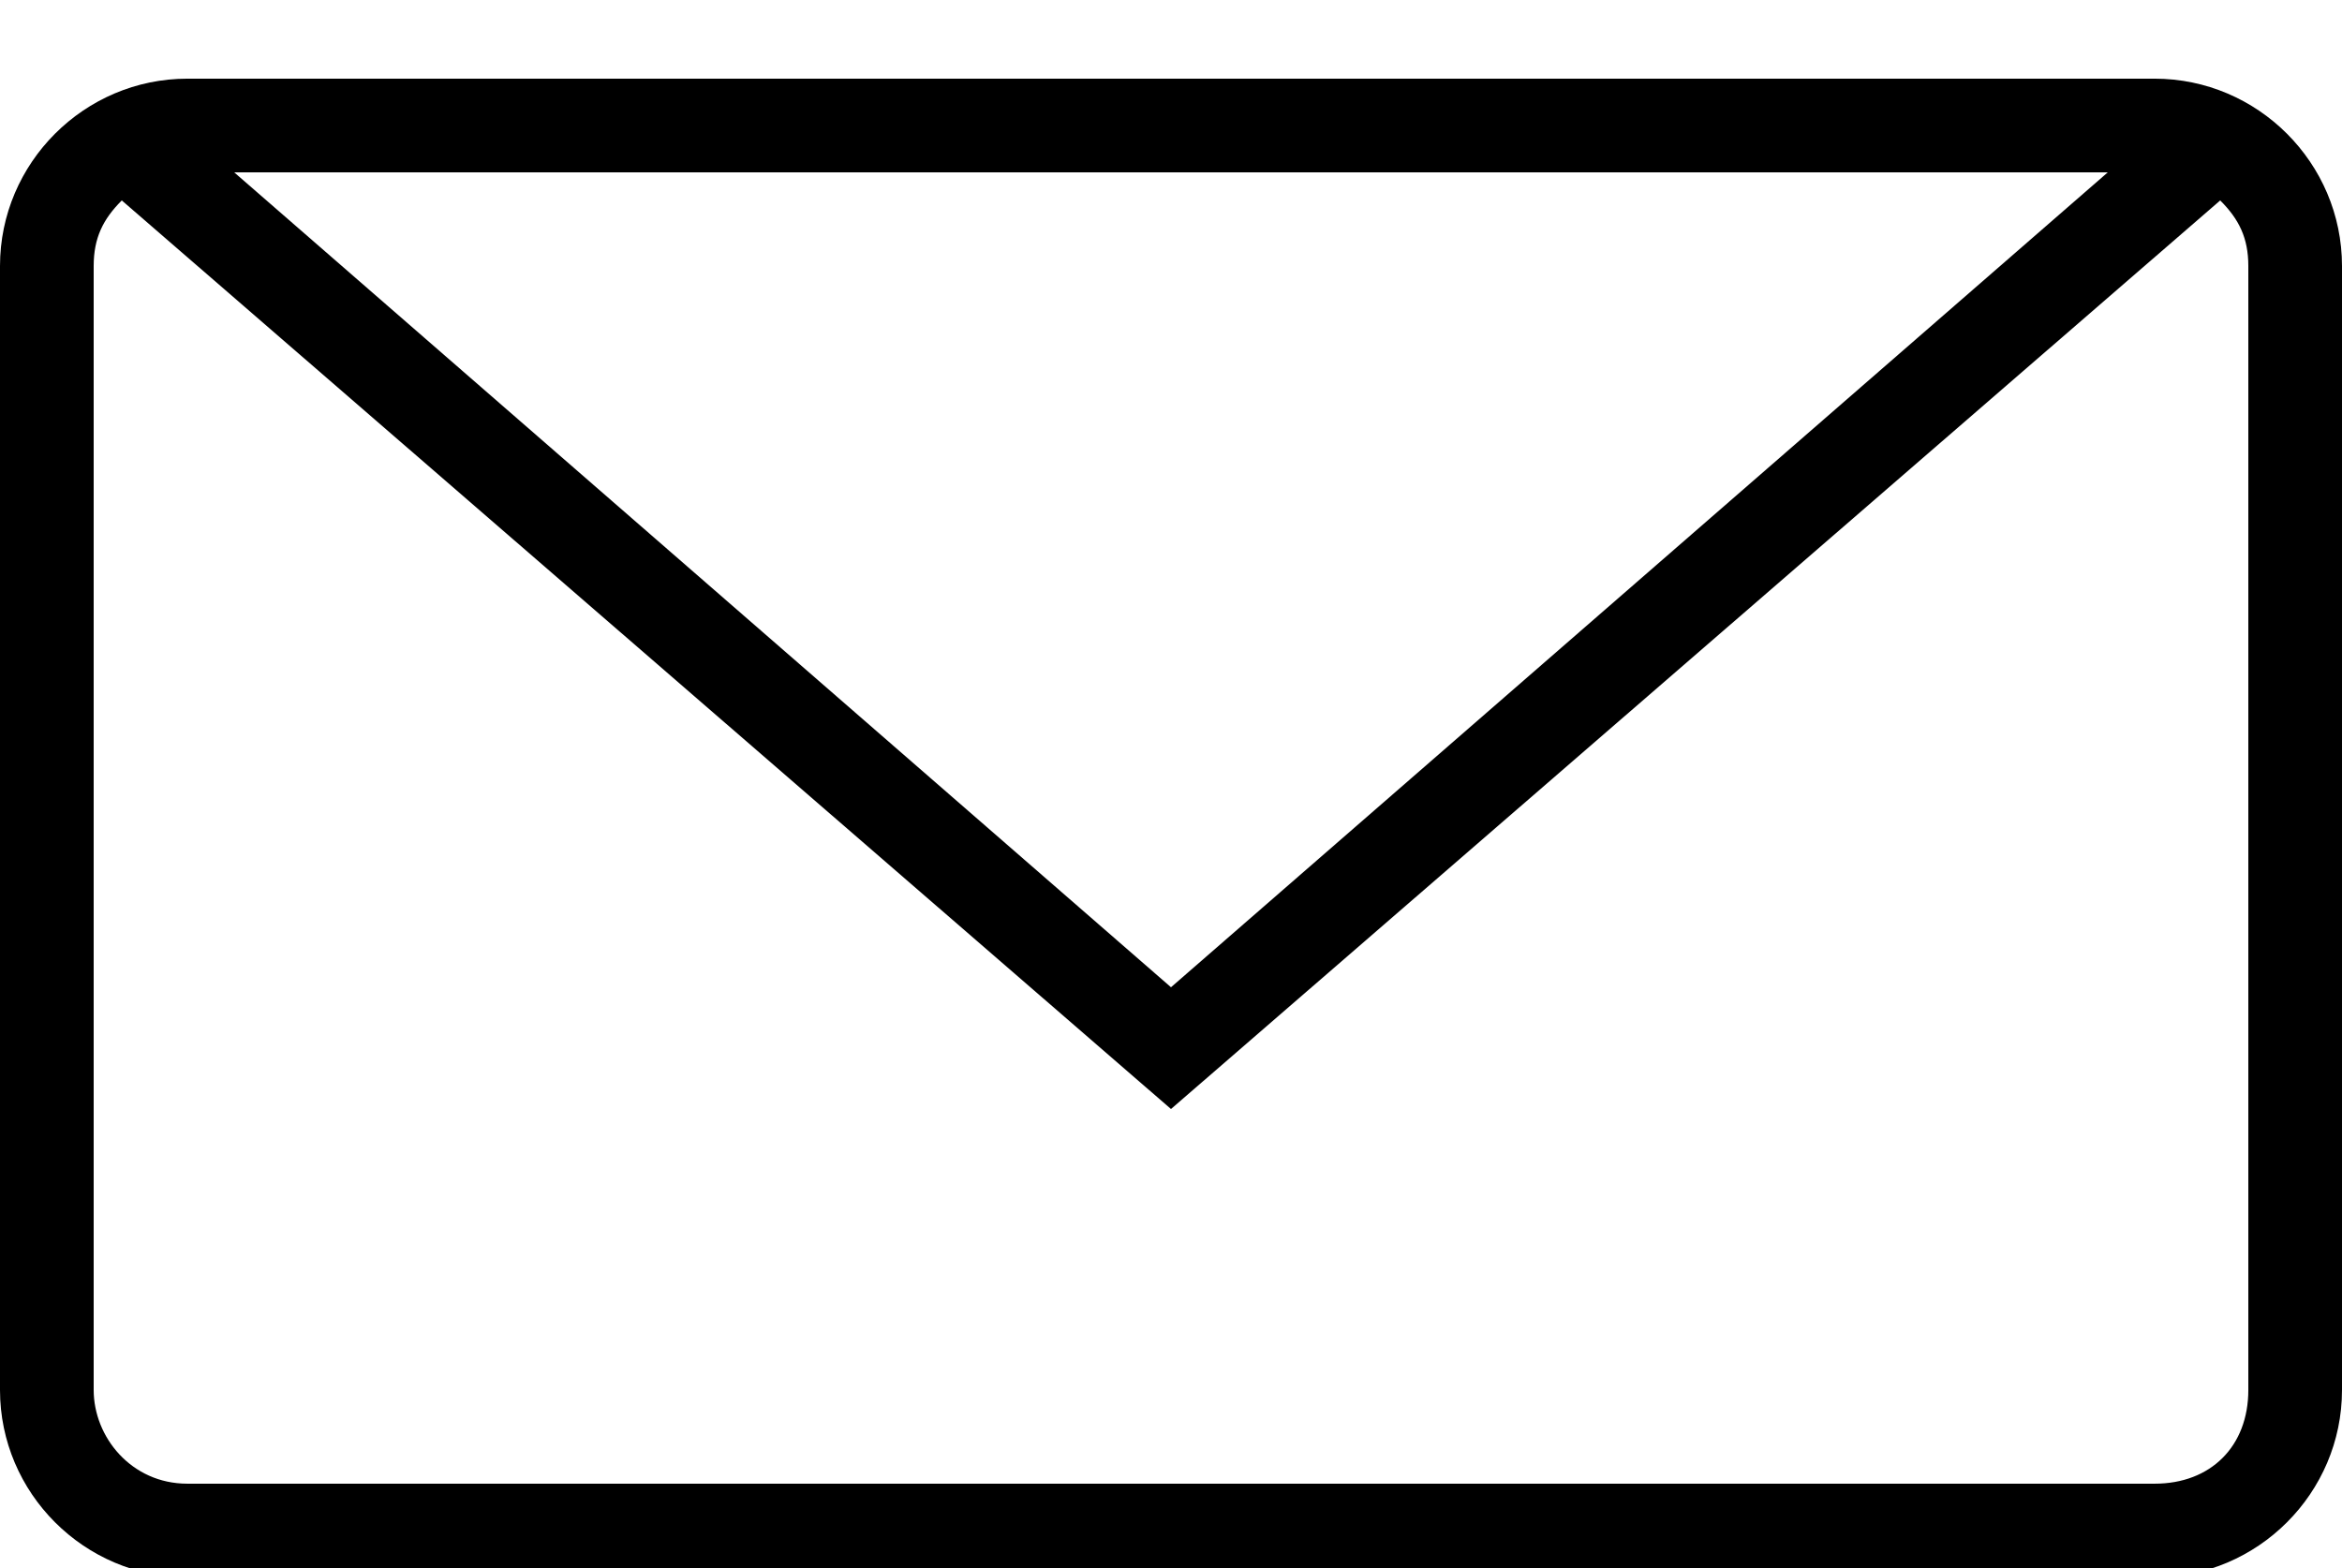
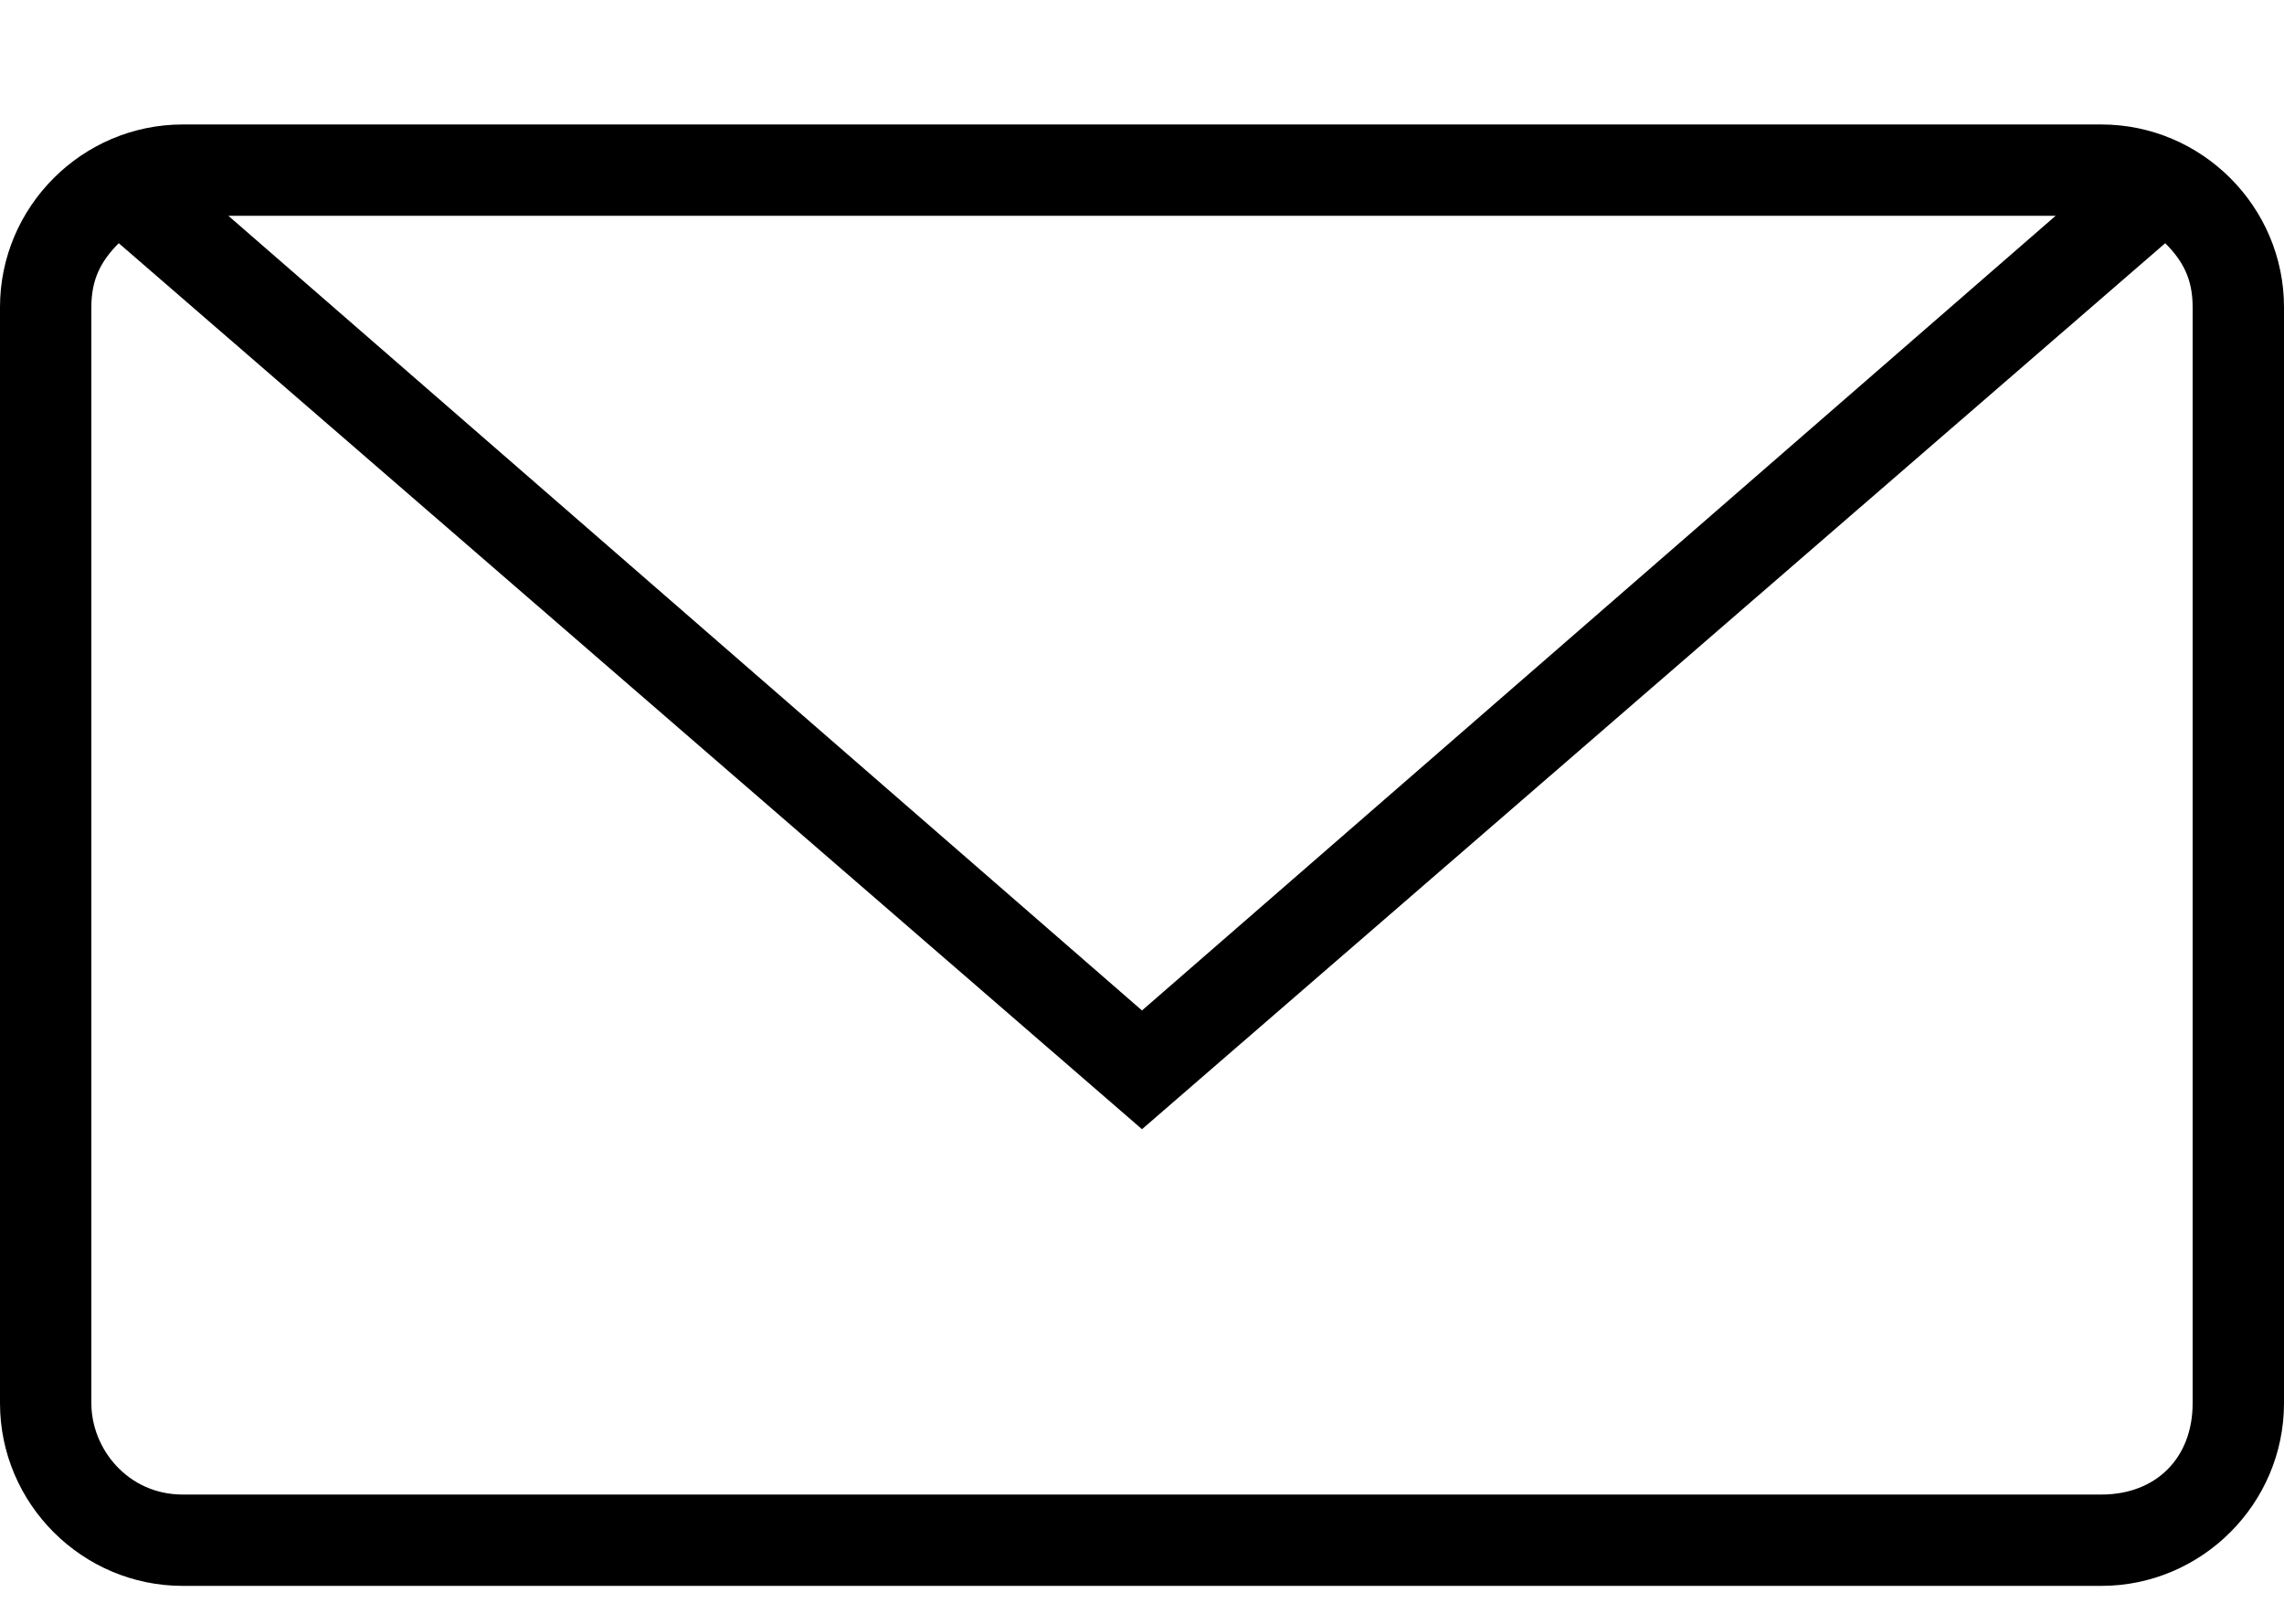
- <svg xmlns="http://www.w3.org/2000/svg" version="1.1" id="Capa_1" x="0px" y="000px" width="478.125px" height="320px" viewBox="0 70 478.125 320">
+ <svg xmlns="http://www.w3.org/2000/svg" version="1.1" id="Capa_1" x="0px" y="000px" width="478.125px" height="340px" viewBox="0 70 478.125 320">
  <g>
    <path d="M439.875,86.062H38.25C17.212,86.062,0,103.275,0,124.312v229.5c0,21.037,17.212,38.25,38.25,38.25h401.625   c21.037,0,38.25-17.213,38.25-38.25v-229.5C478.125,103.275,460.912,86.062,439.875,86.062z M430.312,105.188l-191.25,166.388   L47.812,105.188H430.312z M459,353.812c0,11.475-7.65,19.125-19.125,19.125H38.25c-11.475,0-19.125-9.562-19.125-19.125v-229.5   c0-5.737,1.913-9.562,5.737-13.388l214.2,185.513l214.2-185.513c3.825,3.825,5.737,7.65,5.737,13.388V353.812z" />
  </g>
</svg>
